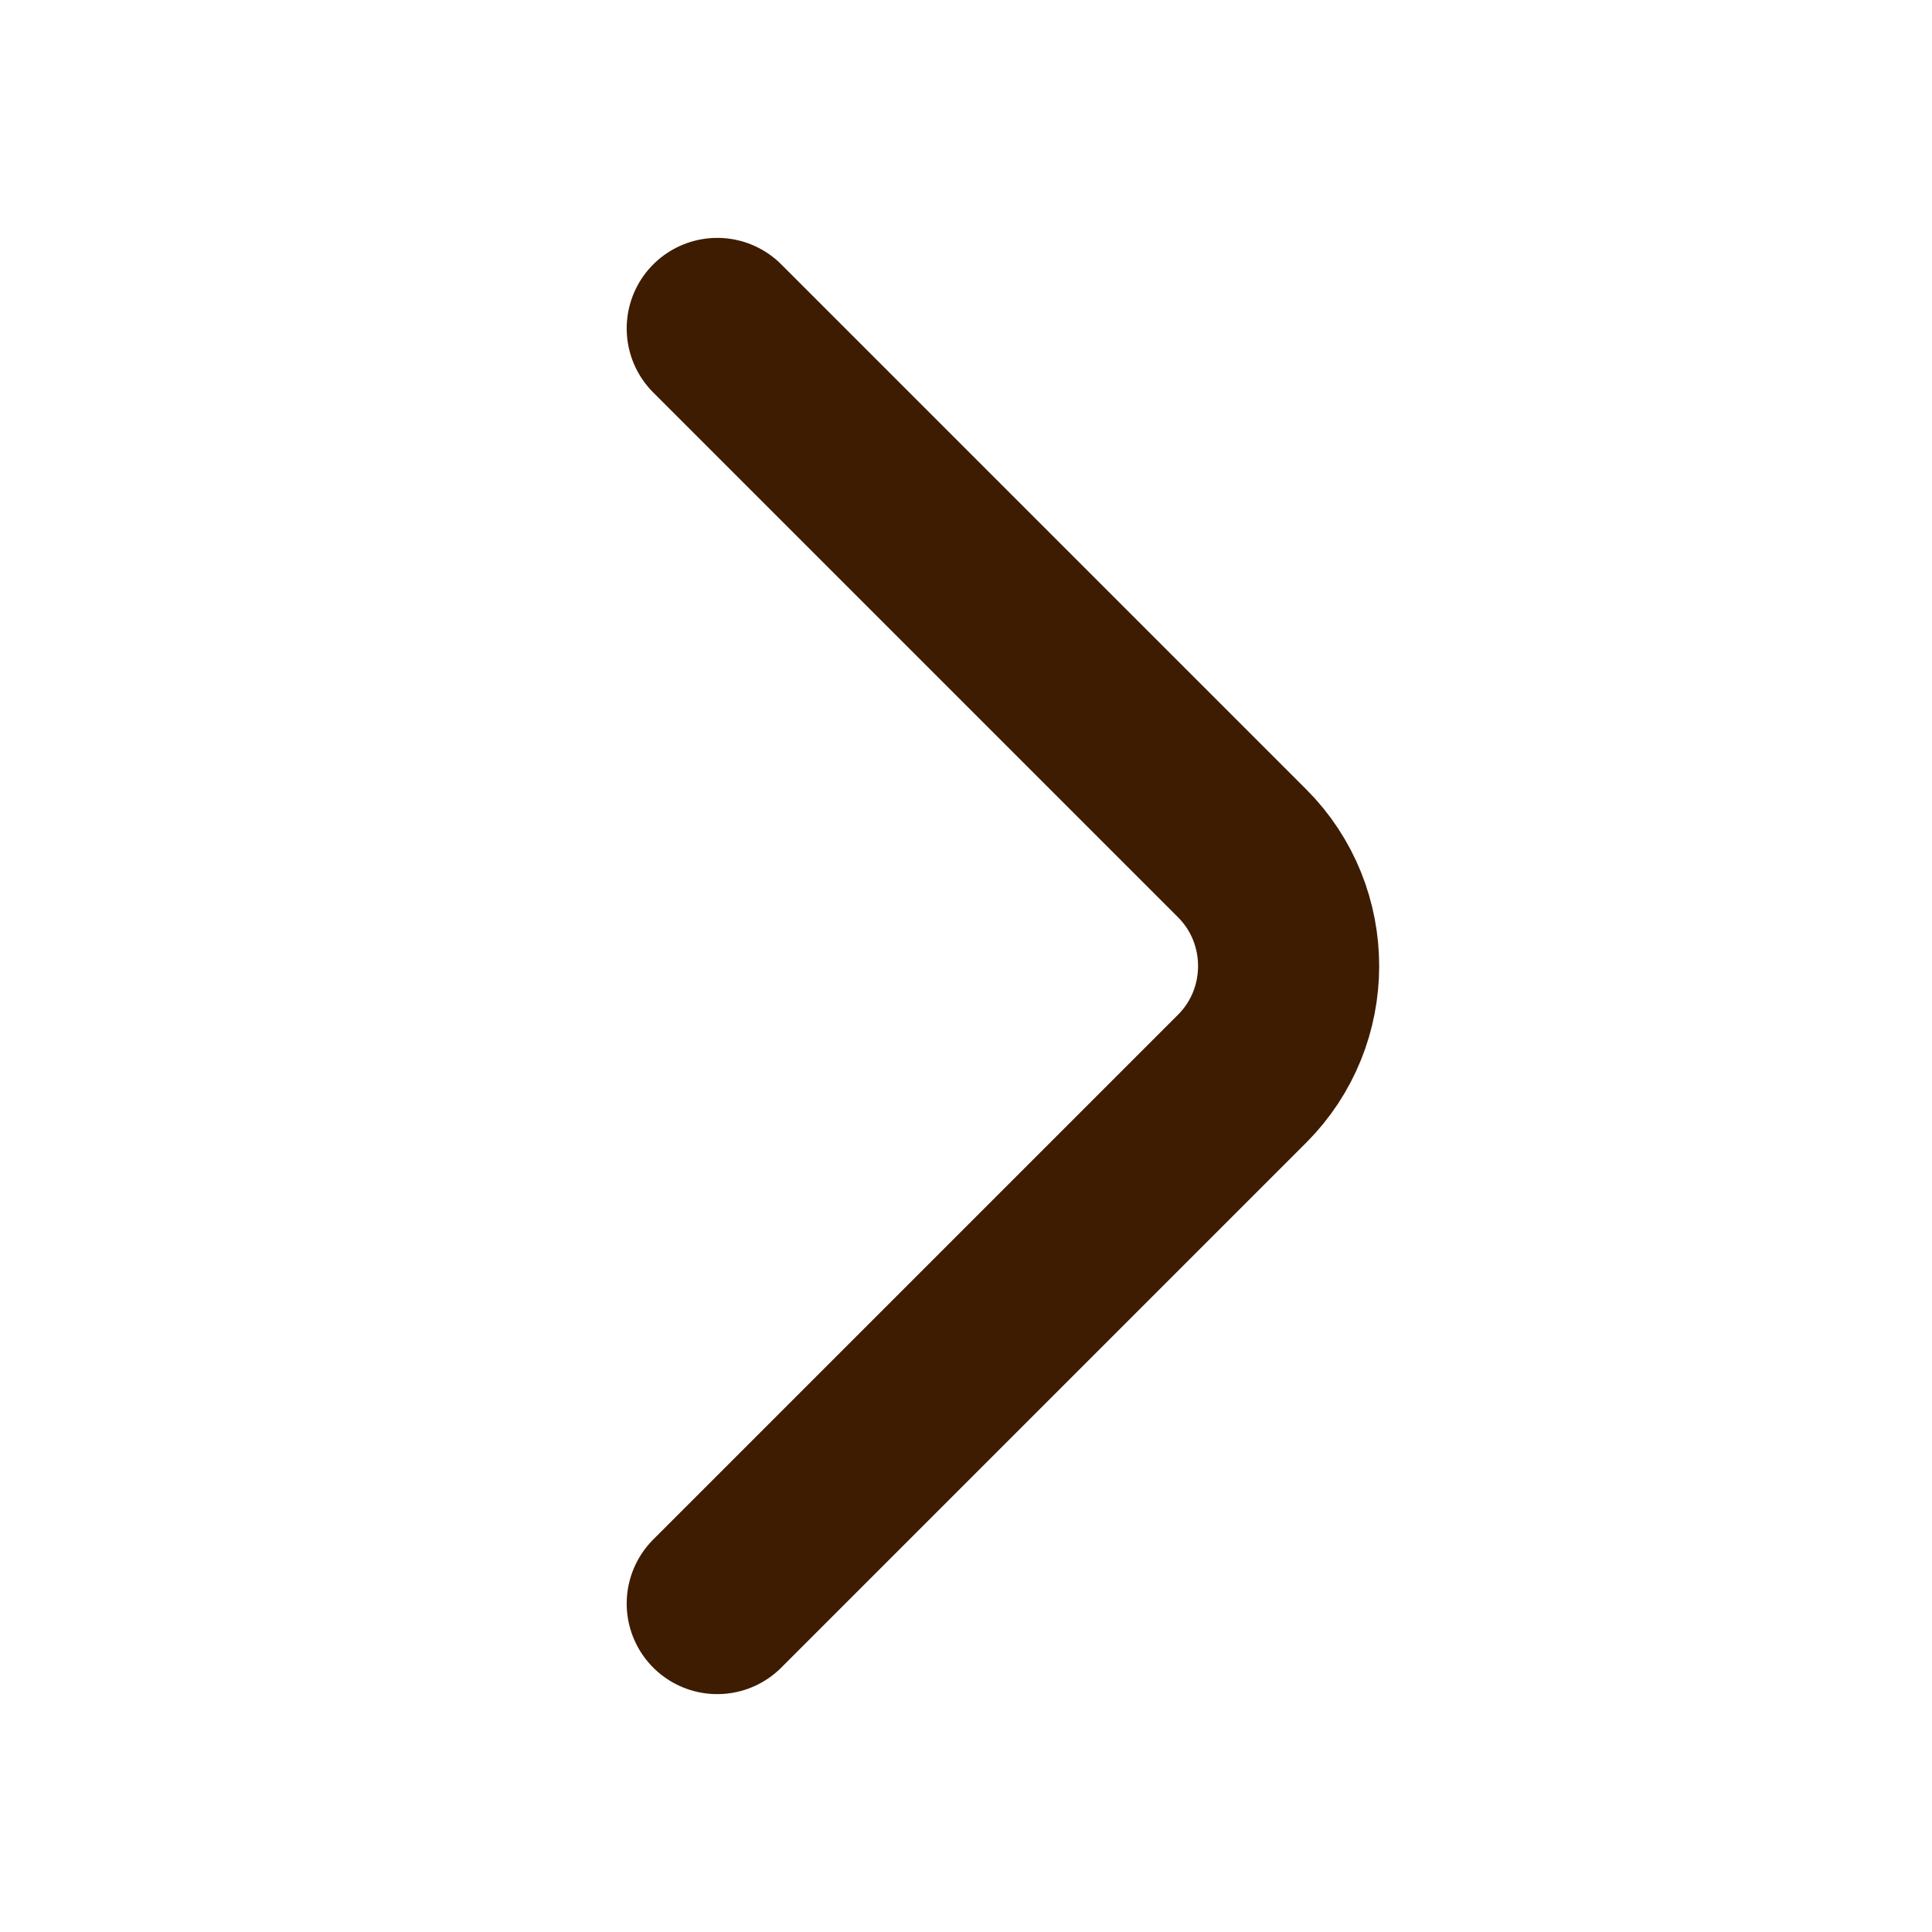
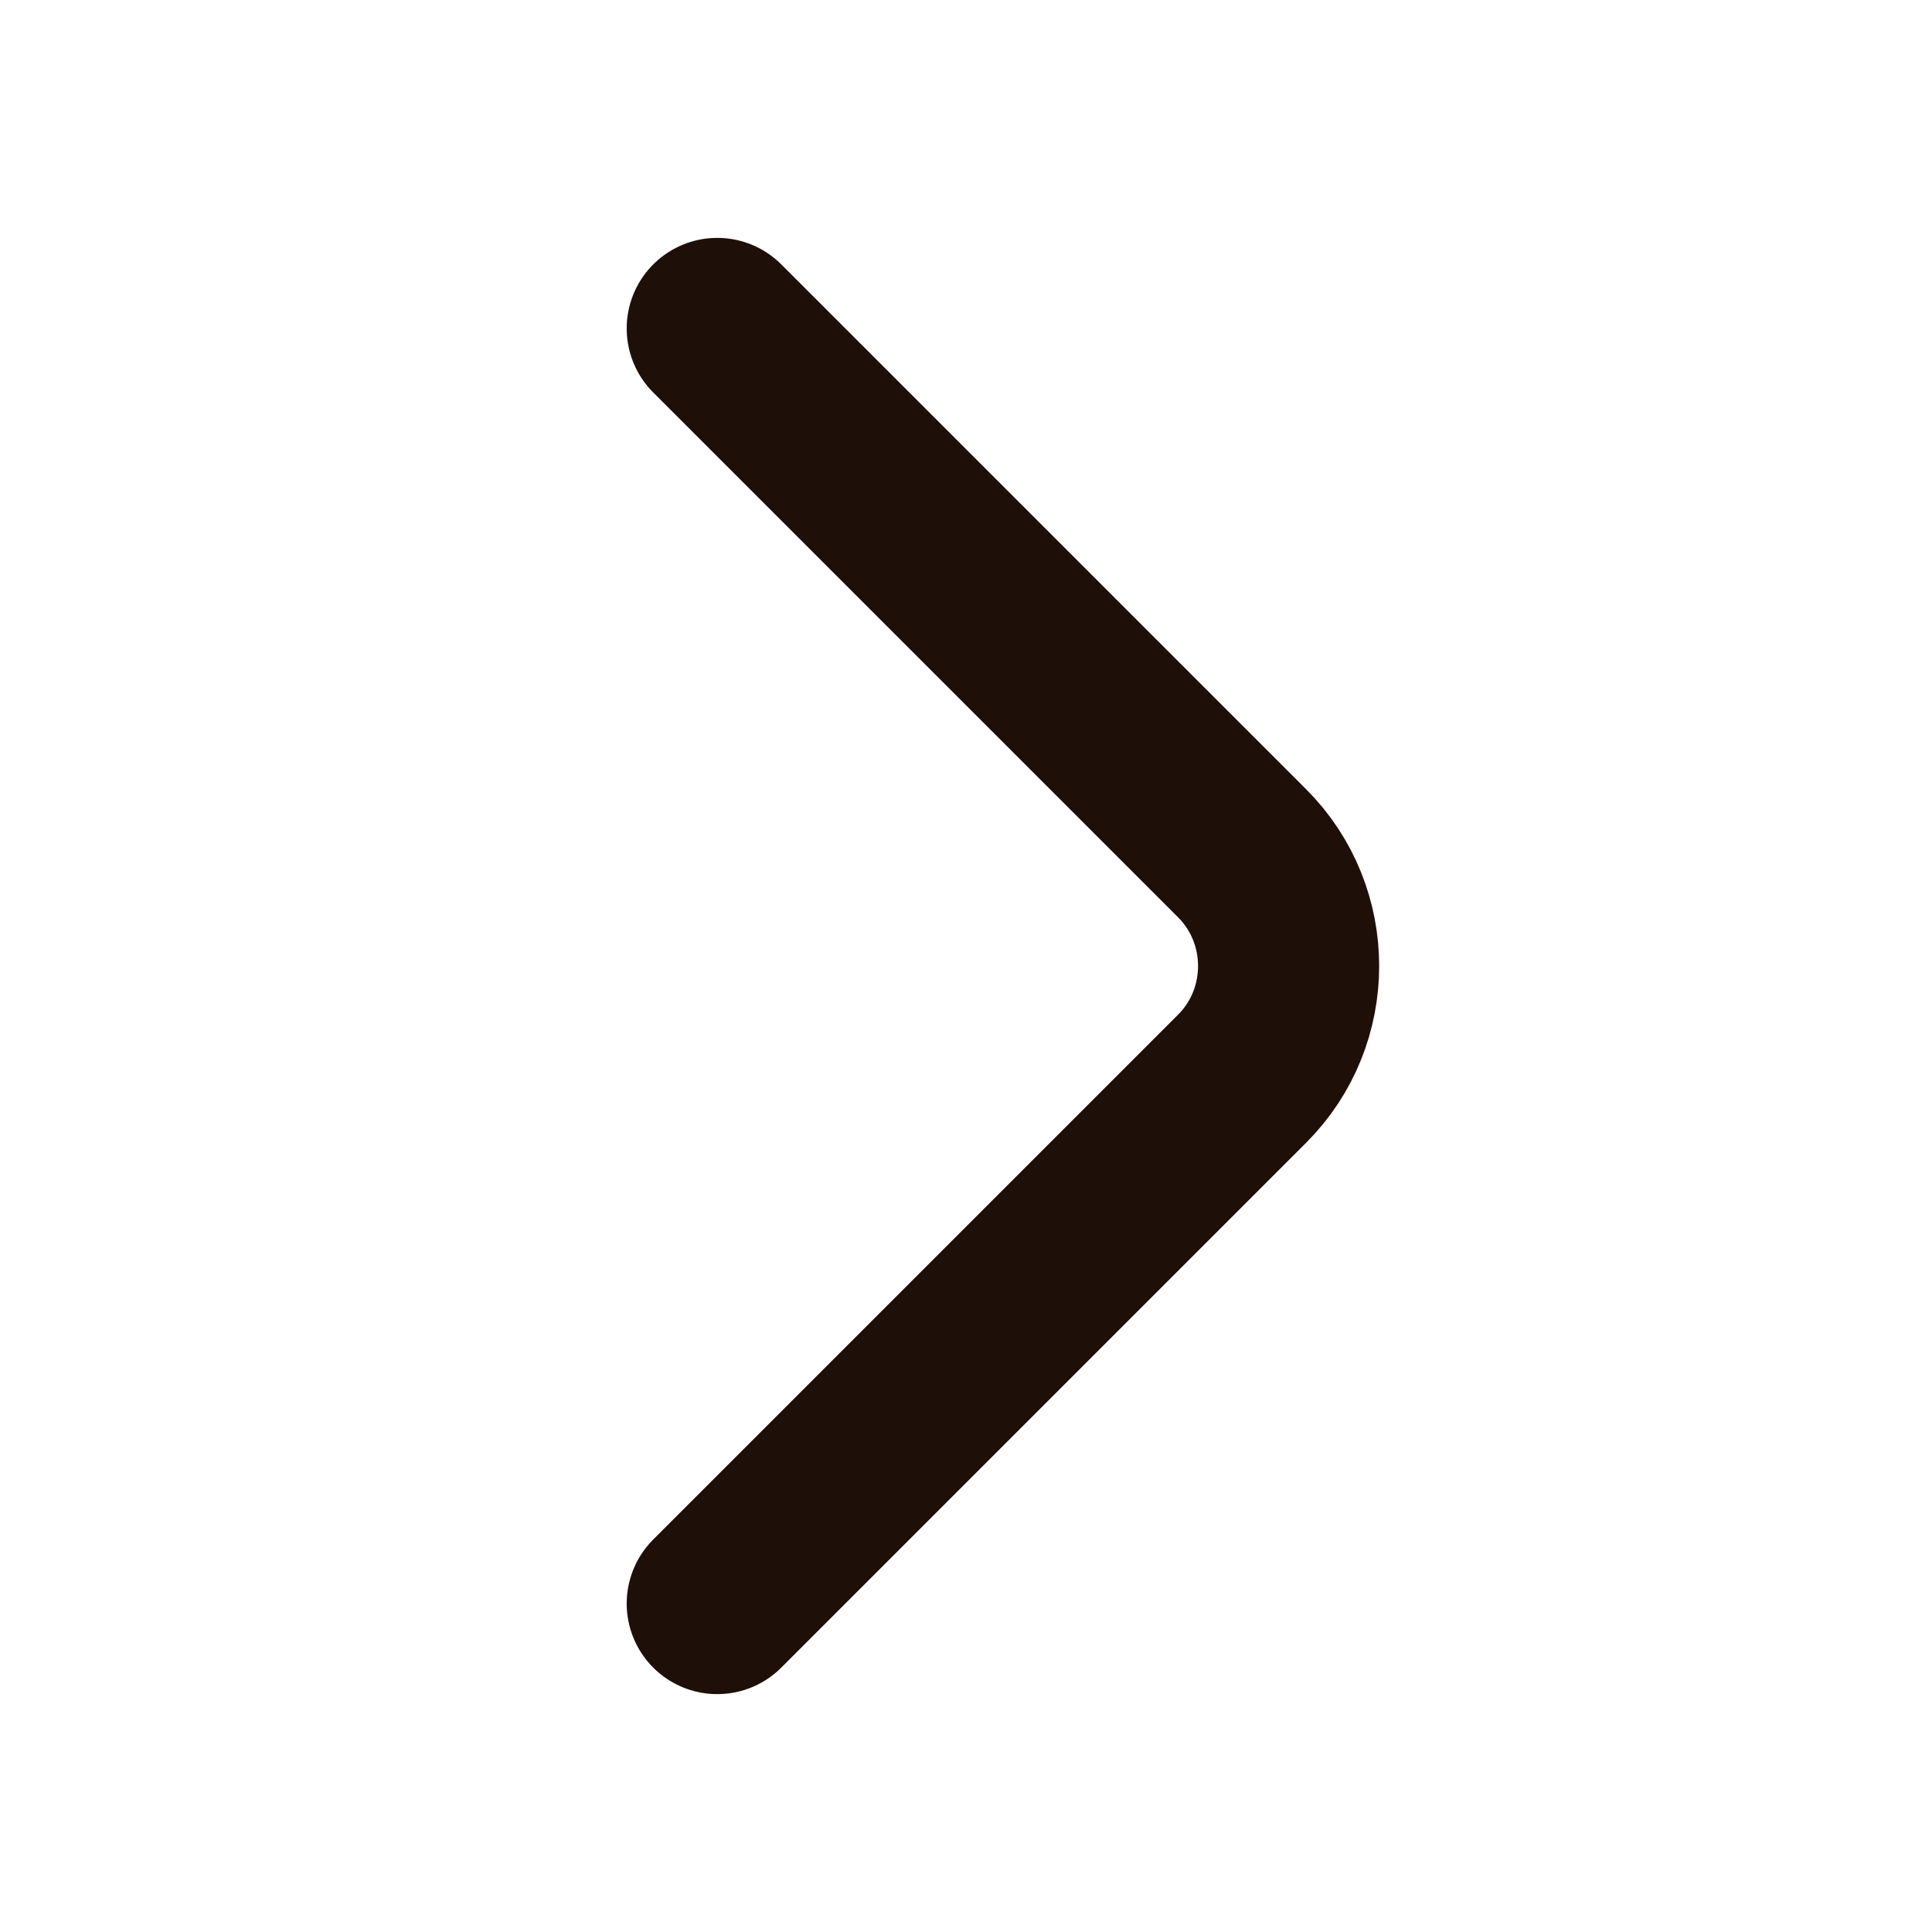
<svg xmlns="http://www.w3.org/2000/svg" width="16" height="16" viewBox="0 0 16 16" fill="none">
-   <path d="M5.94 13.28L10.287 8.933C10.8 8.42 10.8 7.58 10.287 7.067L5.94 2.72" stroke="#3E1C01" stroke-width="1.5" stroke-miterlimit="10" stroke-linecap="round" stroke-linejoin="round" />
+   <path d="M5.94 13.28L10.287 8.933C10.8 8.42 10.8 7.58 10.287 7.067L5.94 2.72" stroke="#1e1008" stroke-width="1.5" stroke-miterlimit="10" stroke-linecap="round" stroke-linejoin="round" />
</svg>
